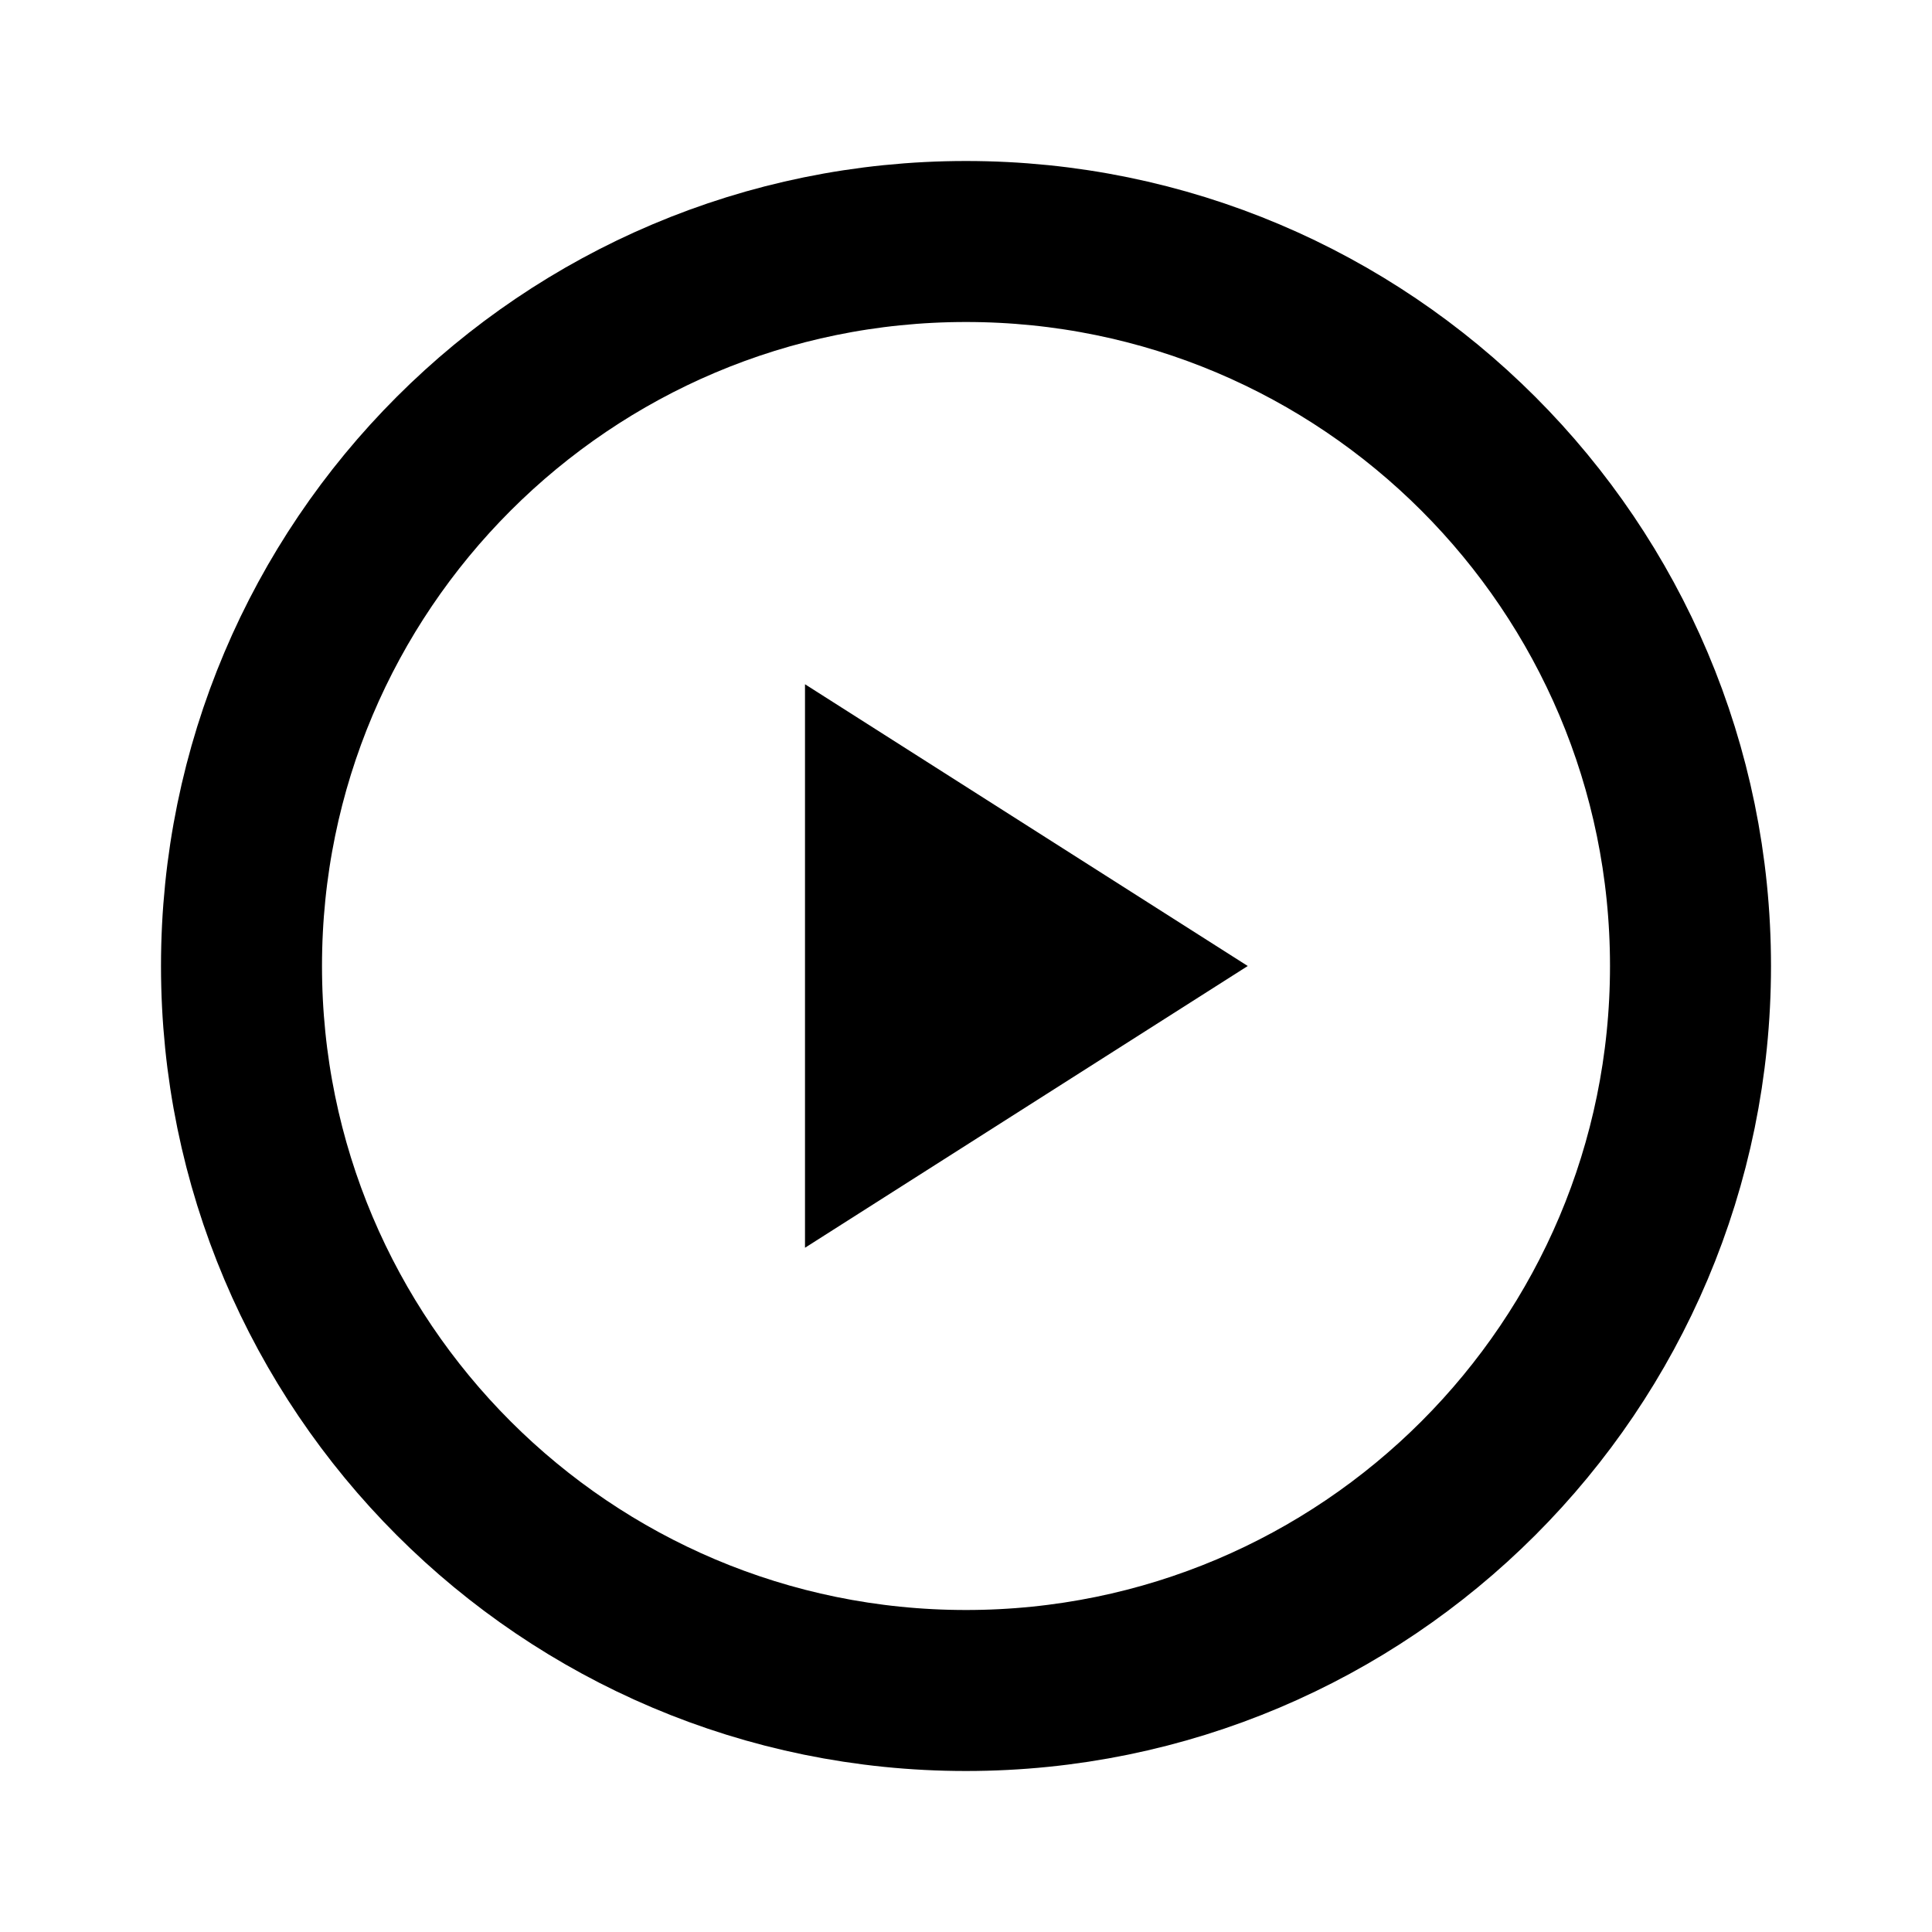
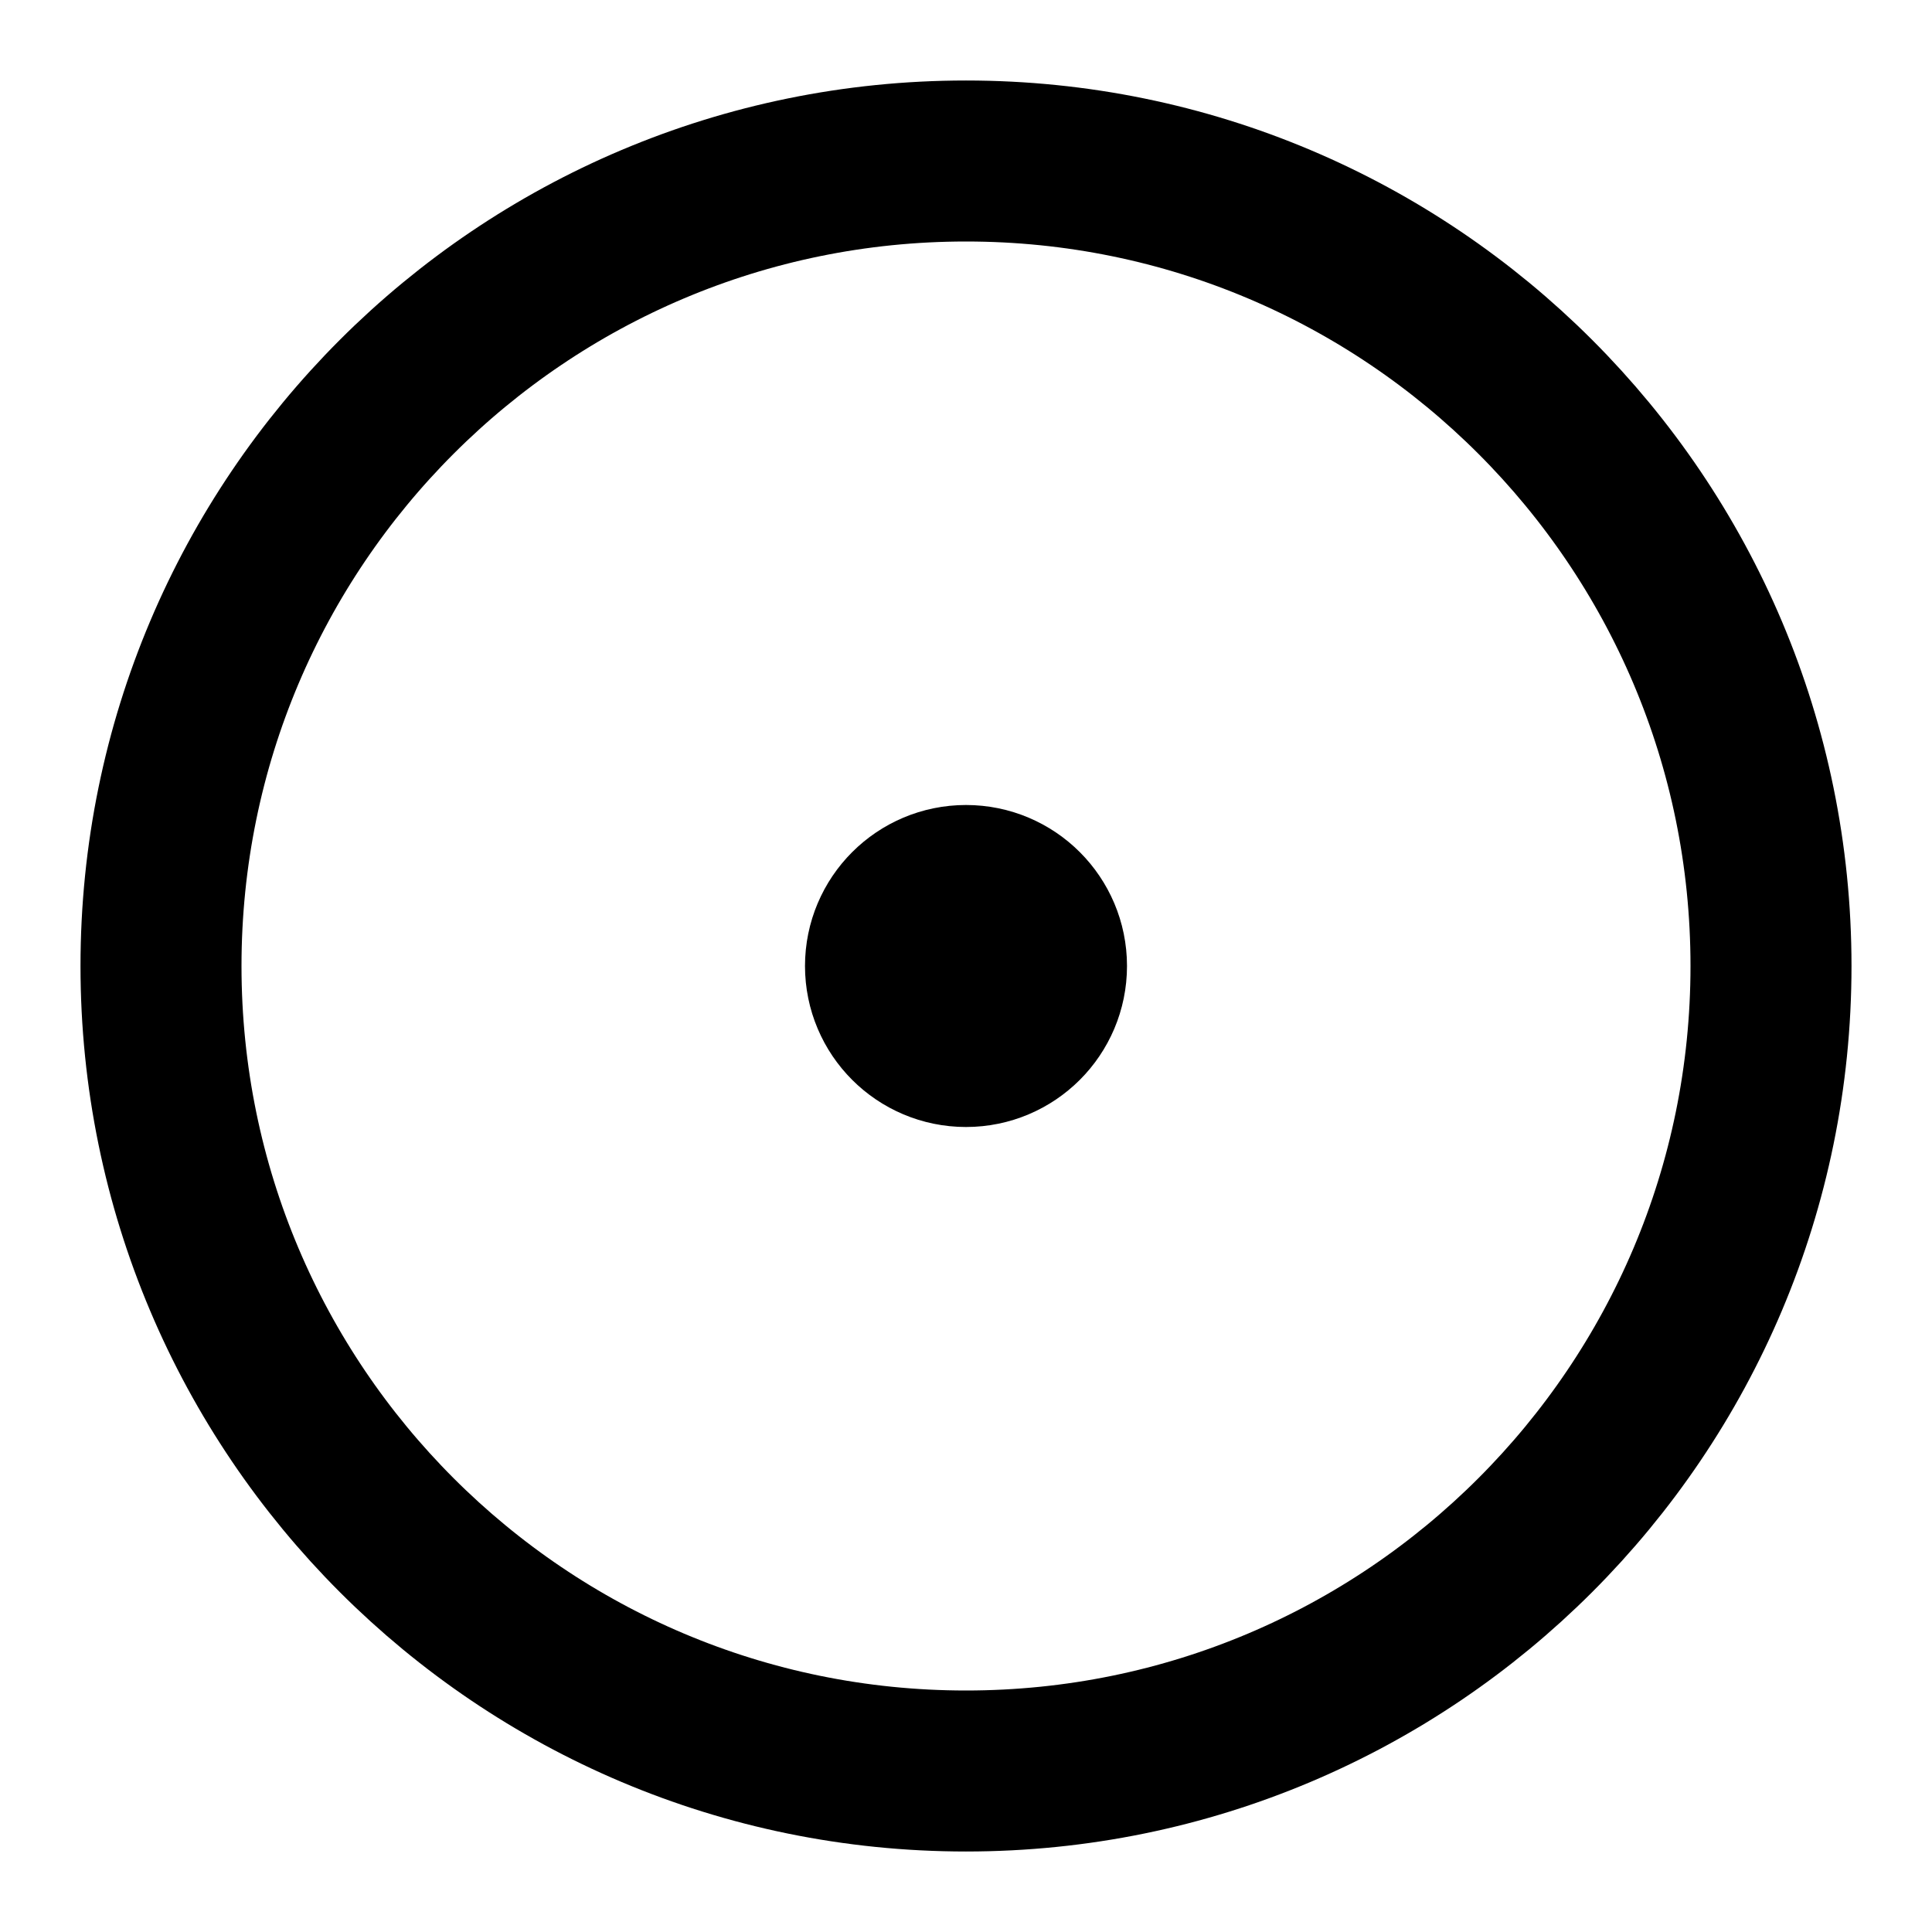
<svg xmlns="http://www.w3.org/2000/svg" viewBox="0 0 24 24" fill="none" stroke="currentColor" stroke-width="2" stroke-linecap="round" stroke-linejoin="round">
-   <circle cx="12" cy="12" r="9" />
-   <path d="M10 8.5 15.5 12 10 15.5z" fill="currentColor" stroke="none" />
+   <circle cx="12" cy="12" r="10" />
+   <circle cx="12" cy="12" r="1" />
</svg>
